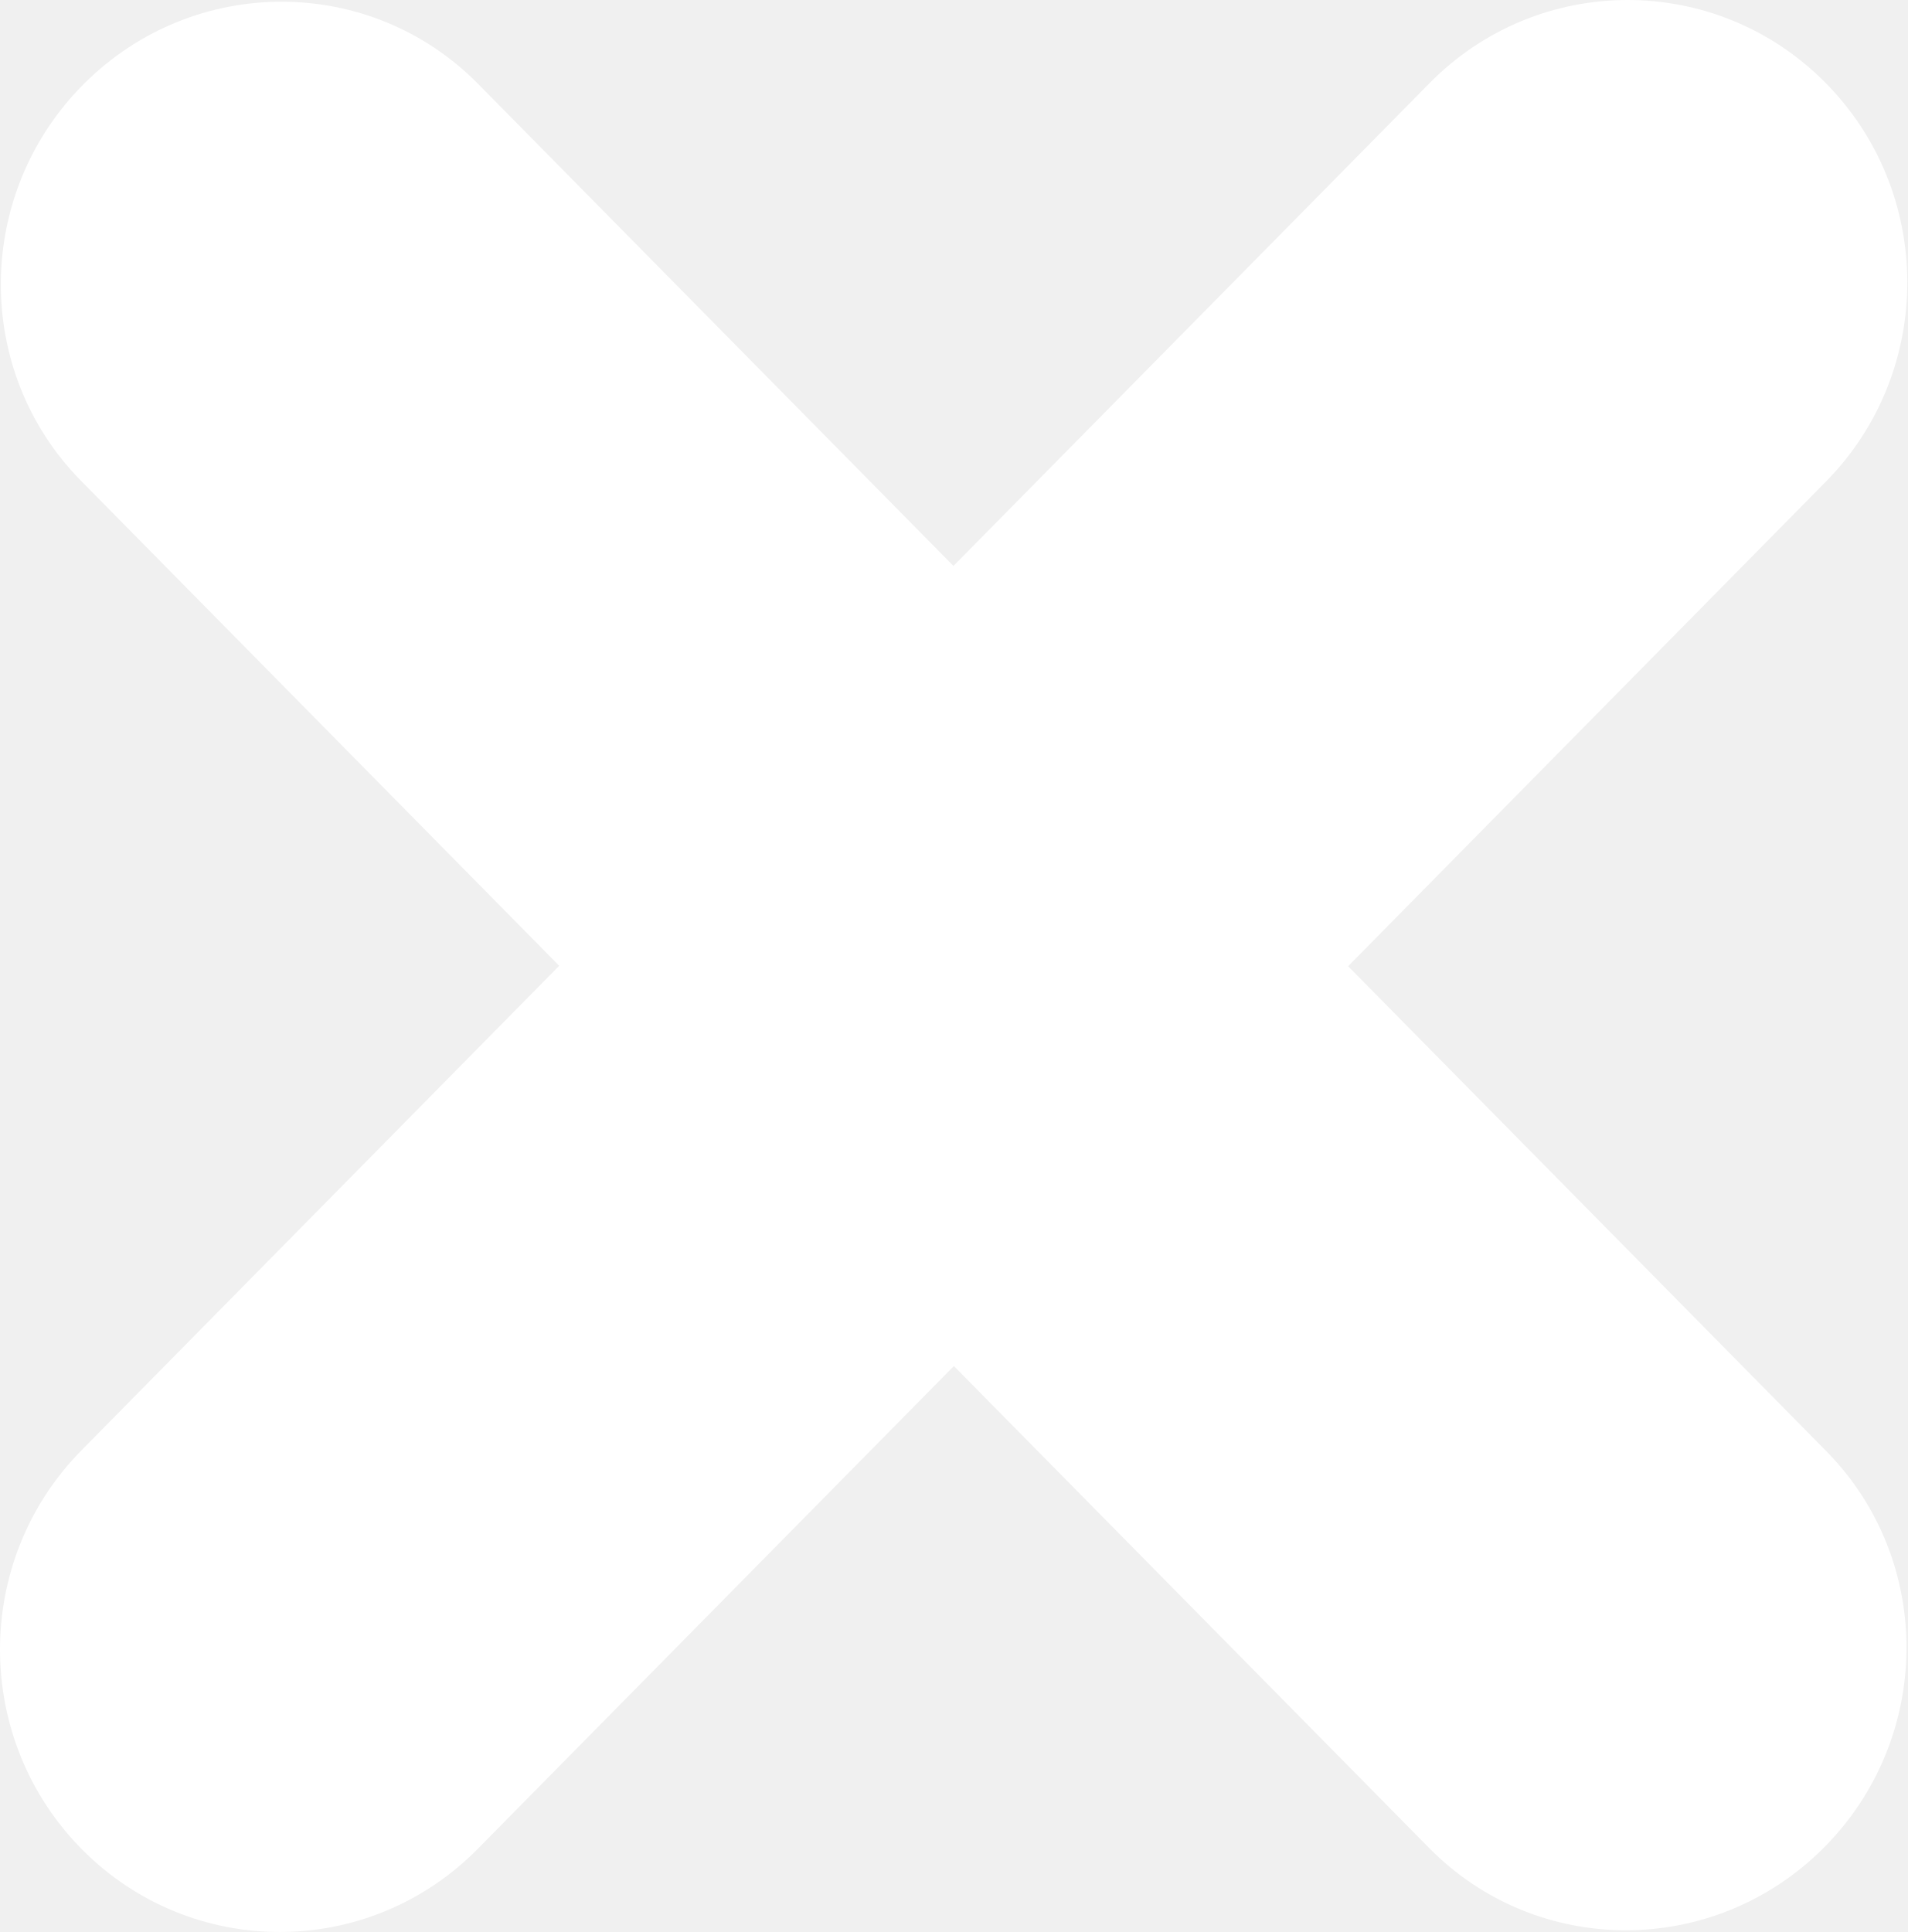
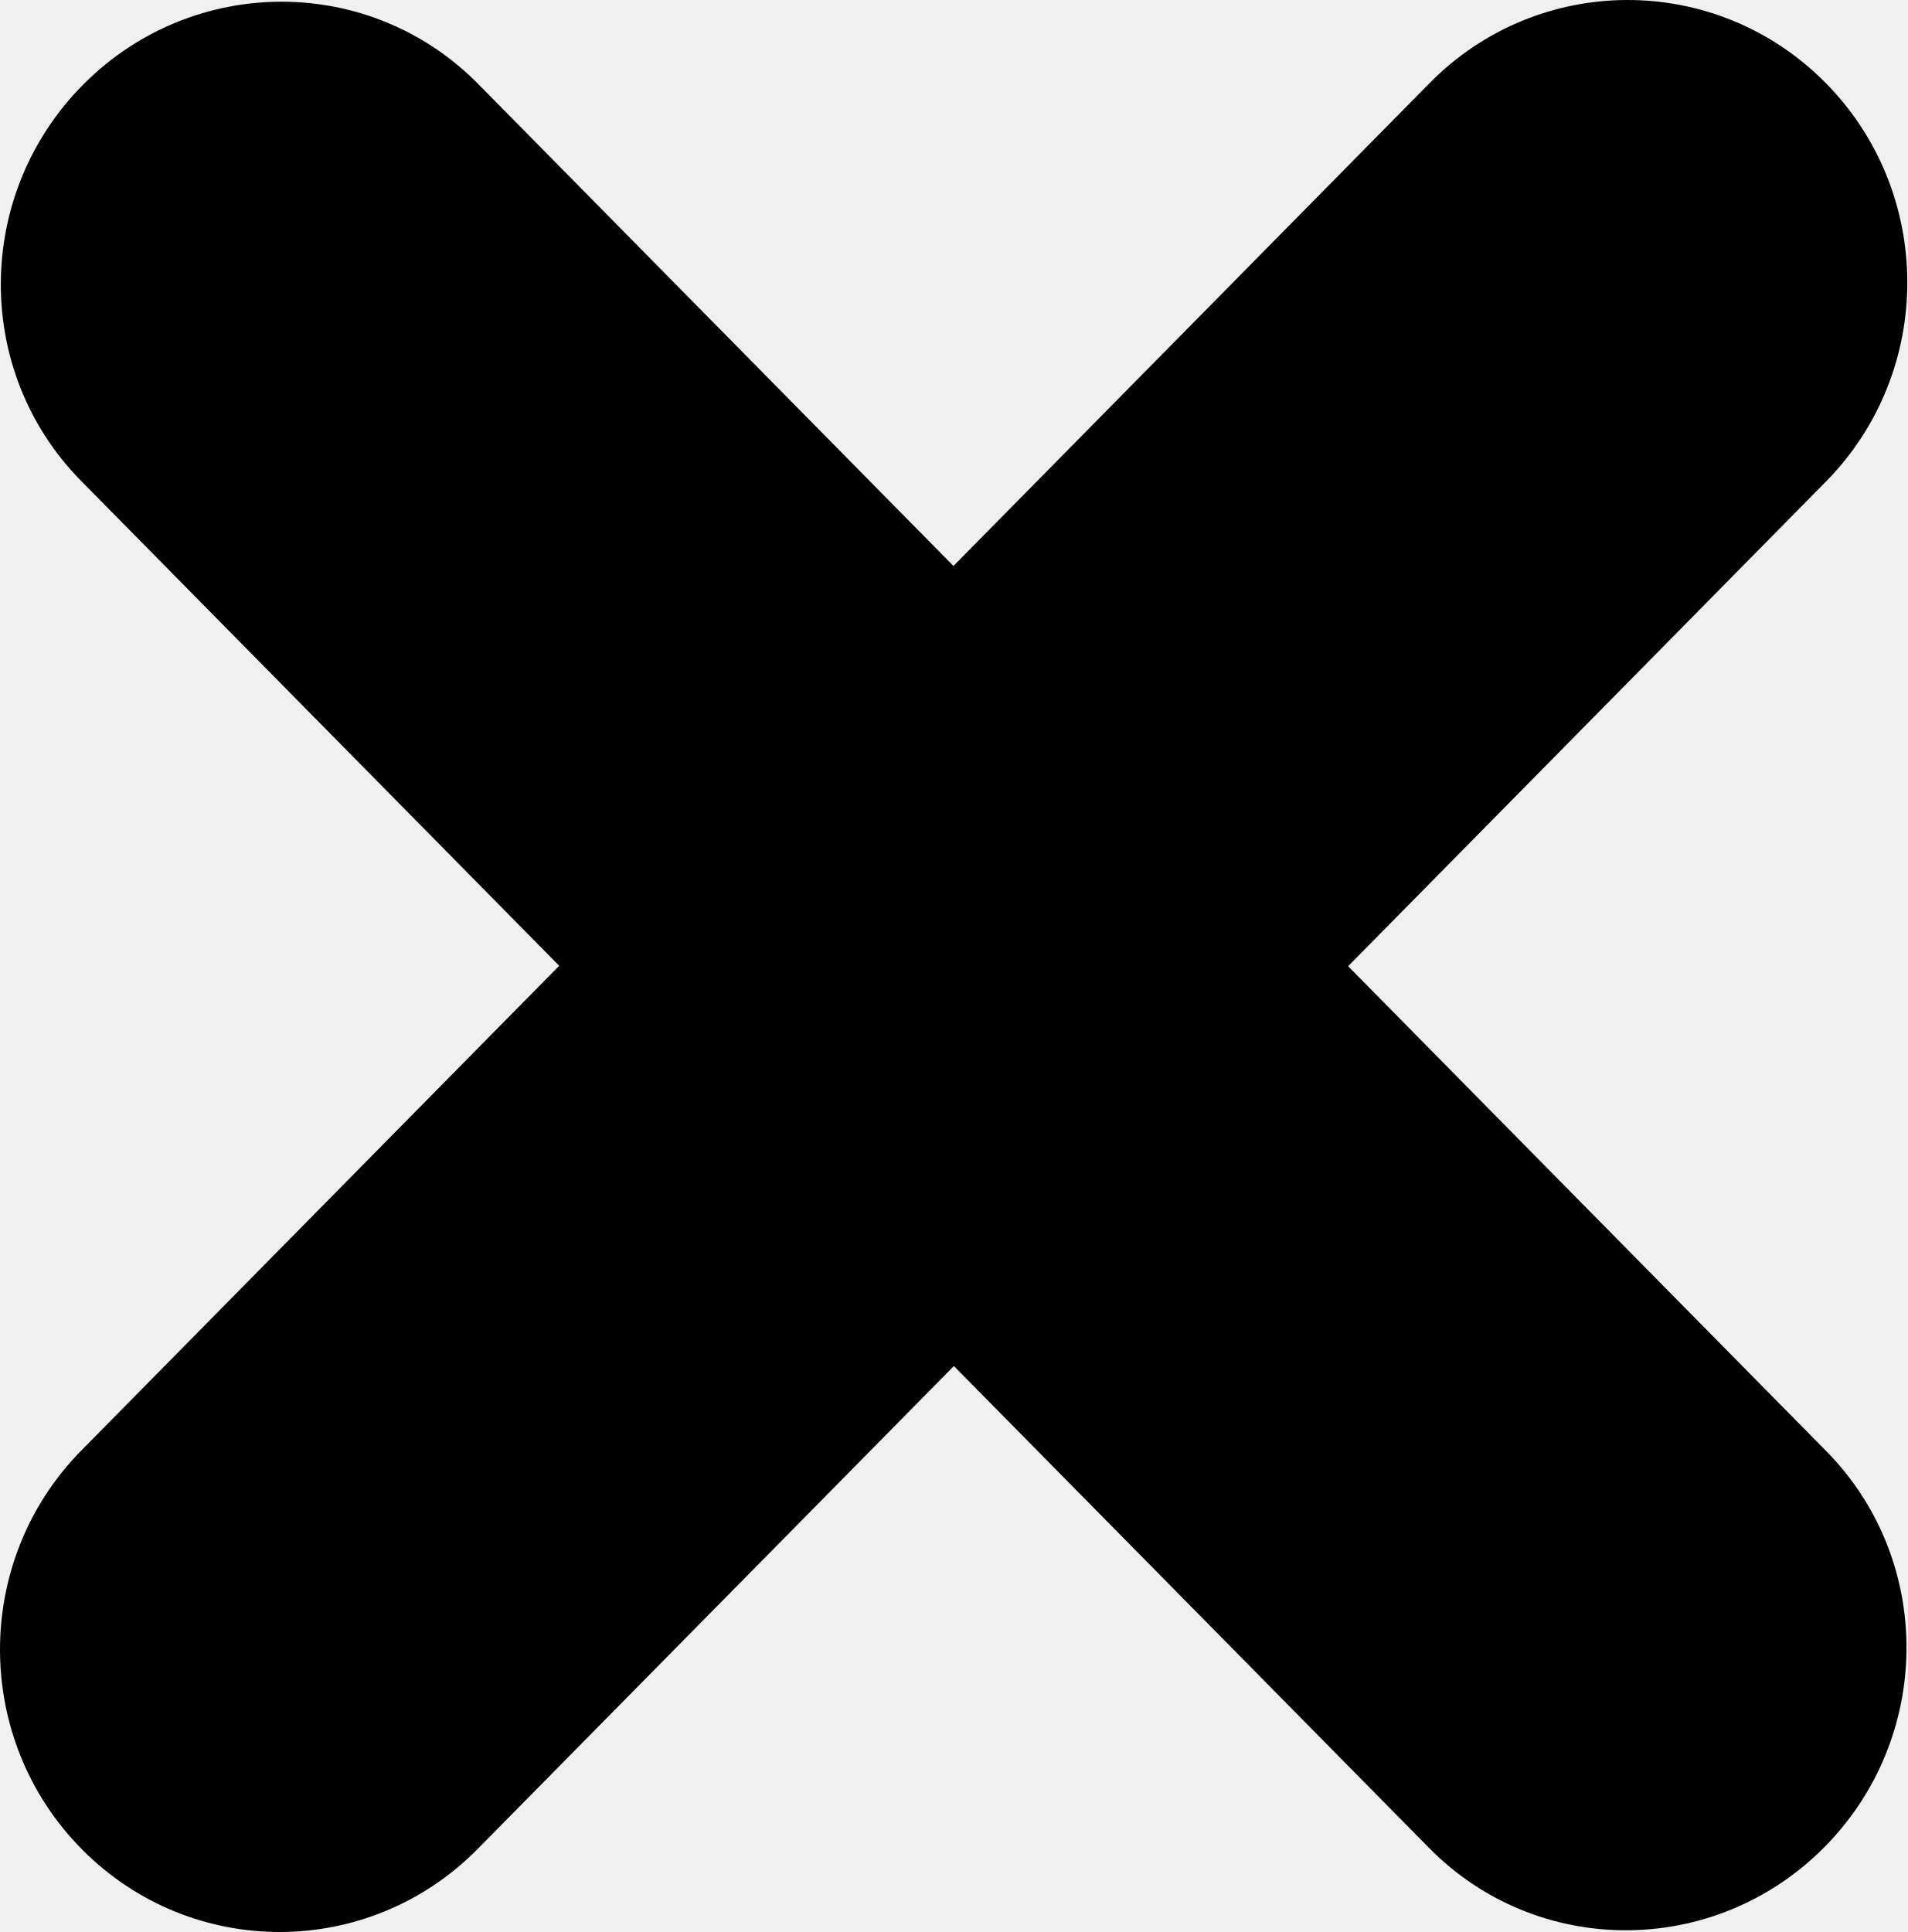
<svg xmlns="http://www.w3.org/2000/svg" viewBox="0 0 121.31 122.876">
-   <g>
-     <path fill="#FFFFFF" d="M90.914,5.296c6.927-7.034,18.188-7.065,25.154-0.068 c6.961,6.995,6.991,18.369,0.068,25.397L85.743,61.452l30.425,30.855c6.866,6.978,6.773,18.28-0.208,25.247 c-6.983,6.964-18.21,6.946-25.074-0.031L60.669,86.881L30.395,117.58c-6.927,7.034-18.188,7.065-25.154,0.068 c-6.961-6.995-6.992-18.369-0.068-25.397l30.393-30.827L5.142,30.568c-6.867-6.978-6.773-18.28,0.208-25.247 c6.983-6.963,18.21-6.946,25.074,0.031l30.217,30.643L90.914,5.296L90.914,5.296z" />
-   </g>
+   <path d="M90.914,5.296c6.927-7.034,18.188-7.065,25.154-0.068 c6.961,6.995,6.991,18.369,0.068,25.397L85.743,61.452l30.425,30.855c6.866,6.978,6.773,18.28-0.208,25.247 c-6.983,6.964-18.21,6.946-25.074-0.031L60.669,86.881L30.395,117.58c-6.927,7.034-18.188,7.065-25.154,0.068 c-6.961-6.995-6.992-18.369-0.068-25.397l30.393-30.827L5.142,30.568c-6.867-6.978-6.773-18.28,0.208-25.247 c6.983-6.963,18.21-6.946,25.074,0.031l30.217,30.643L90.914,5.296L90.914,5.296z" />
</svg>
